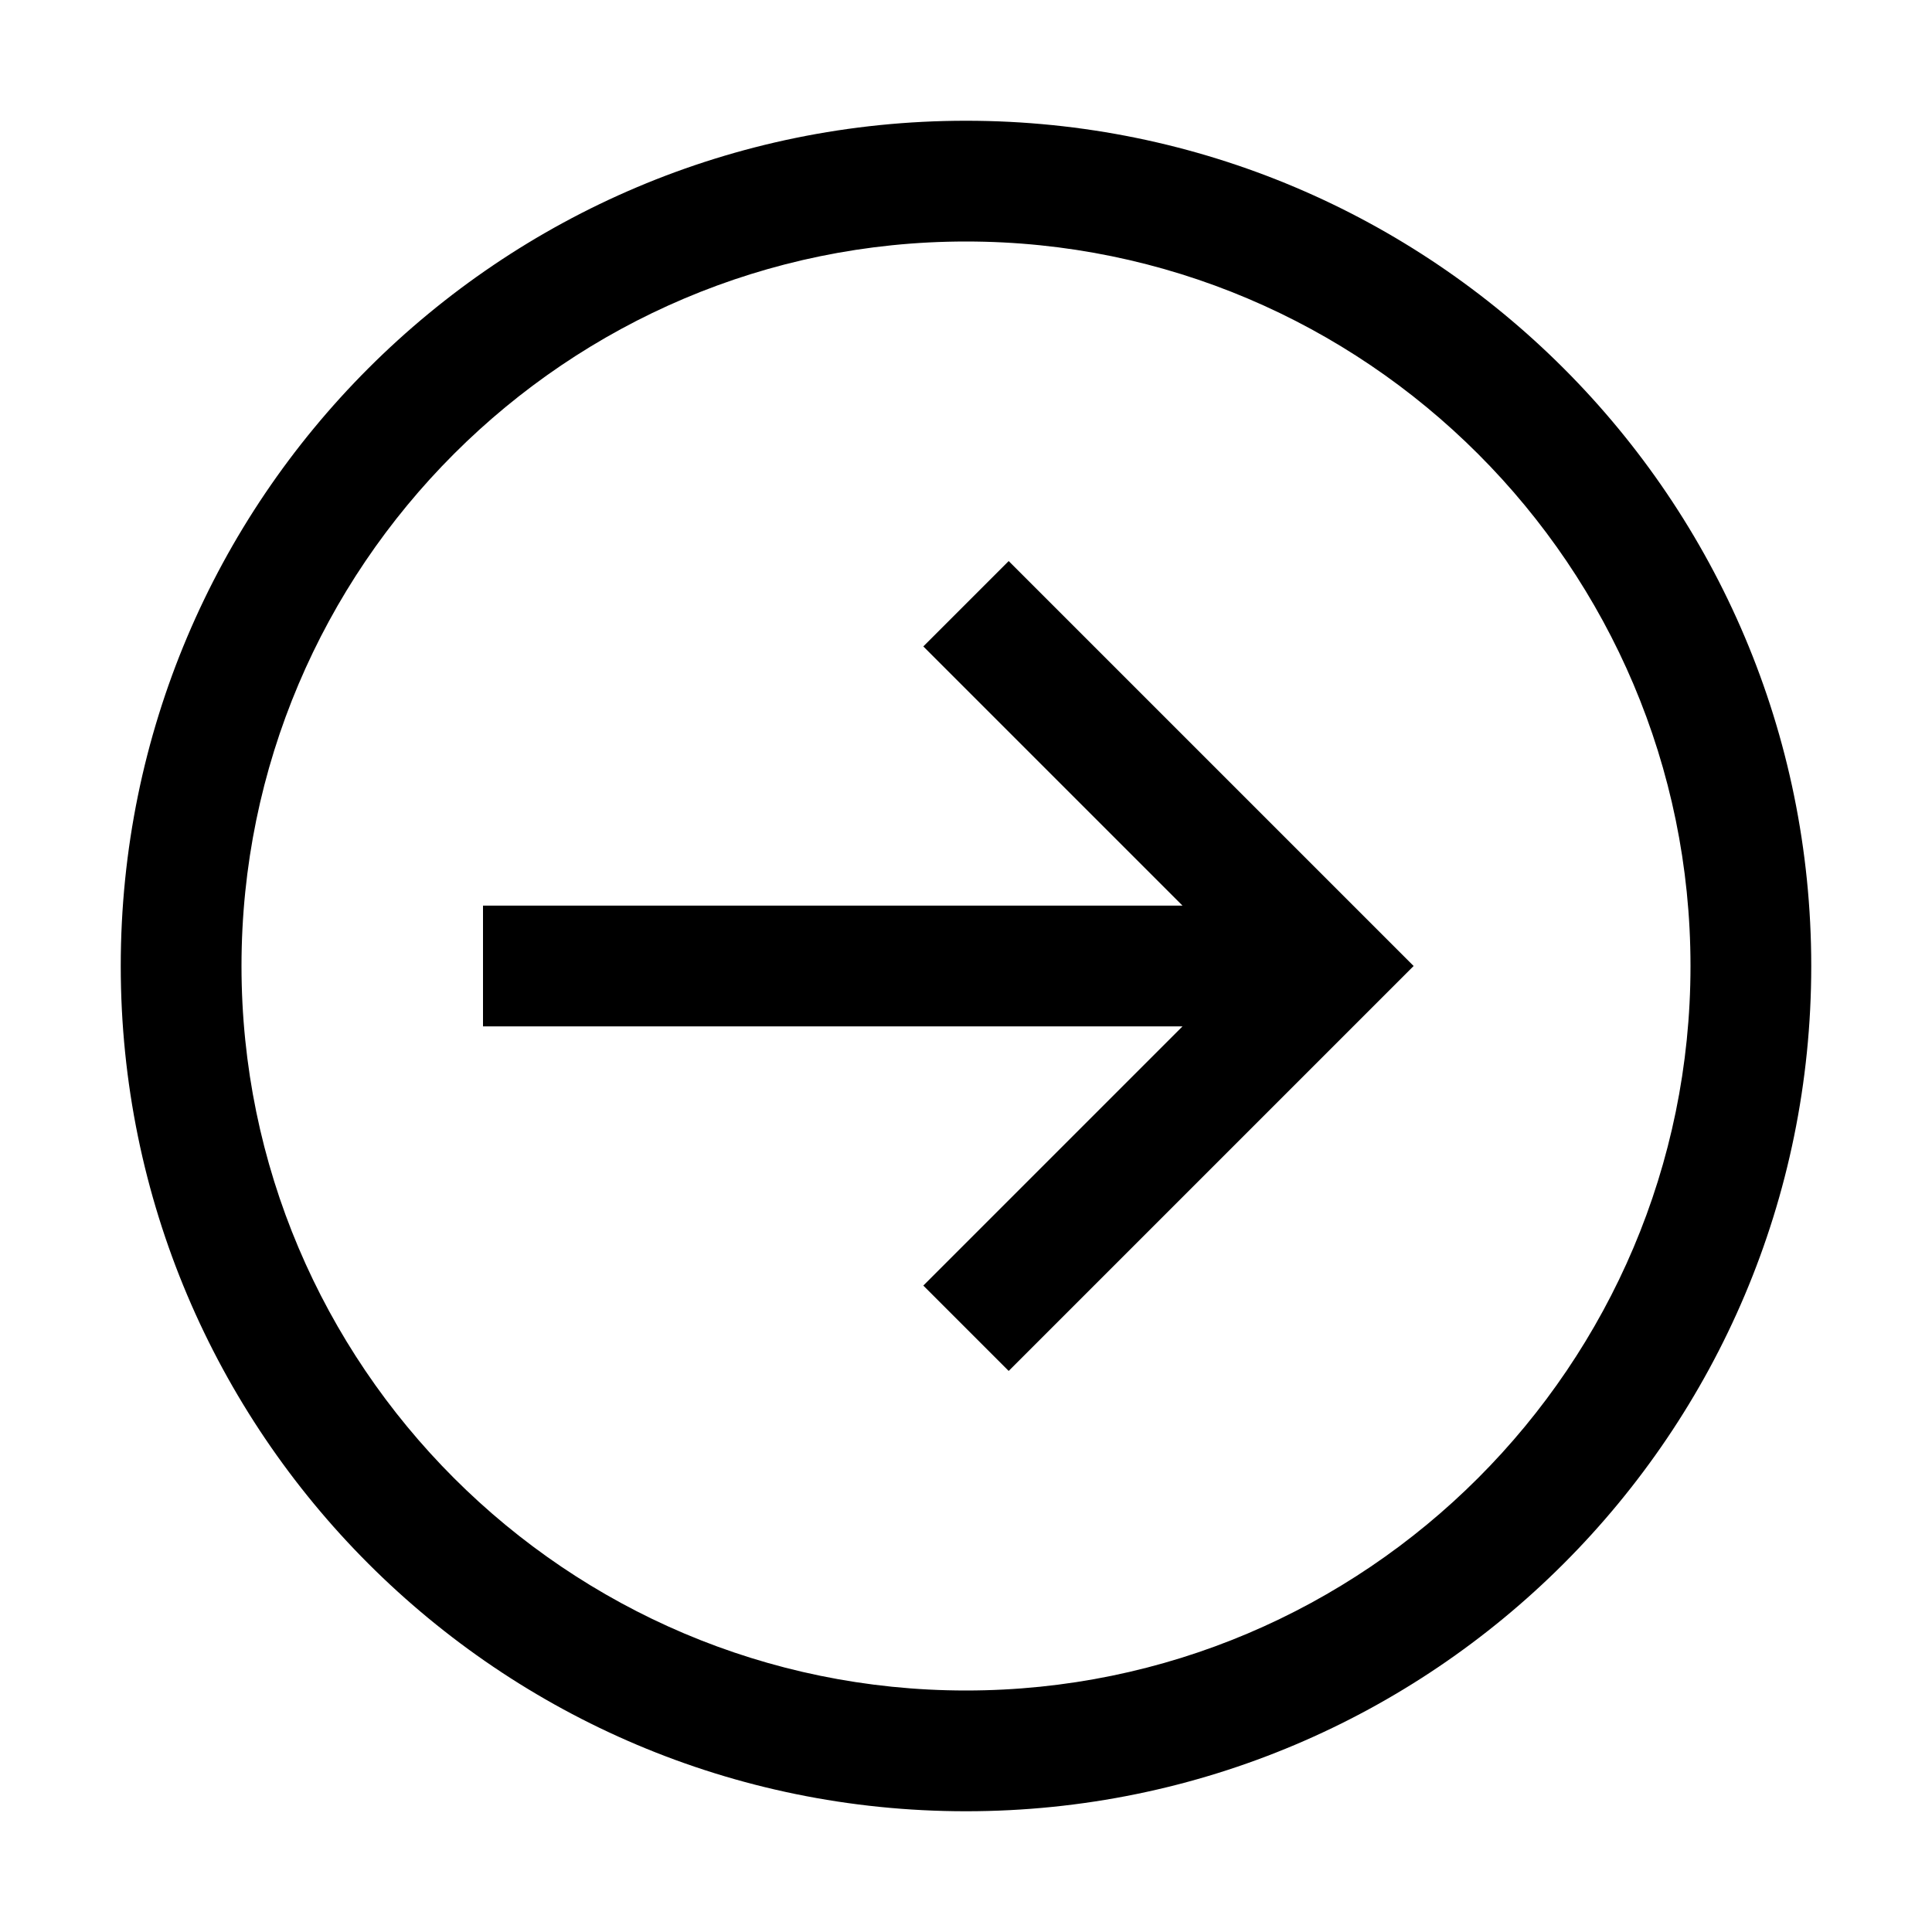
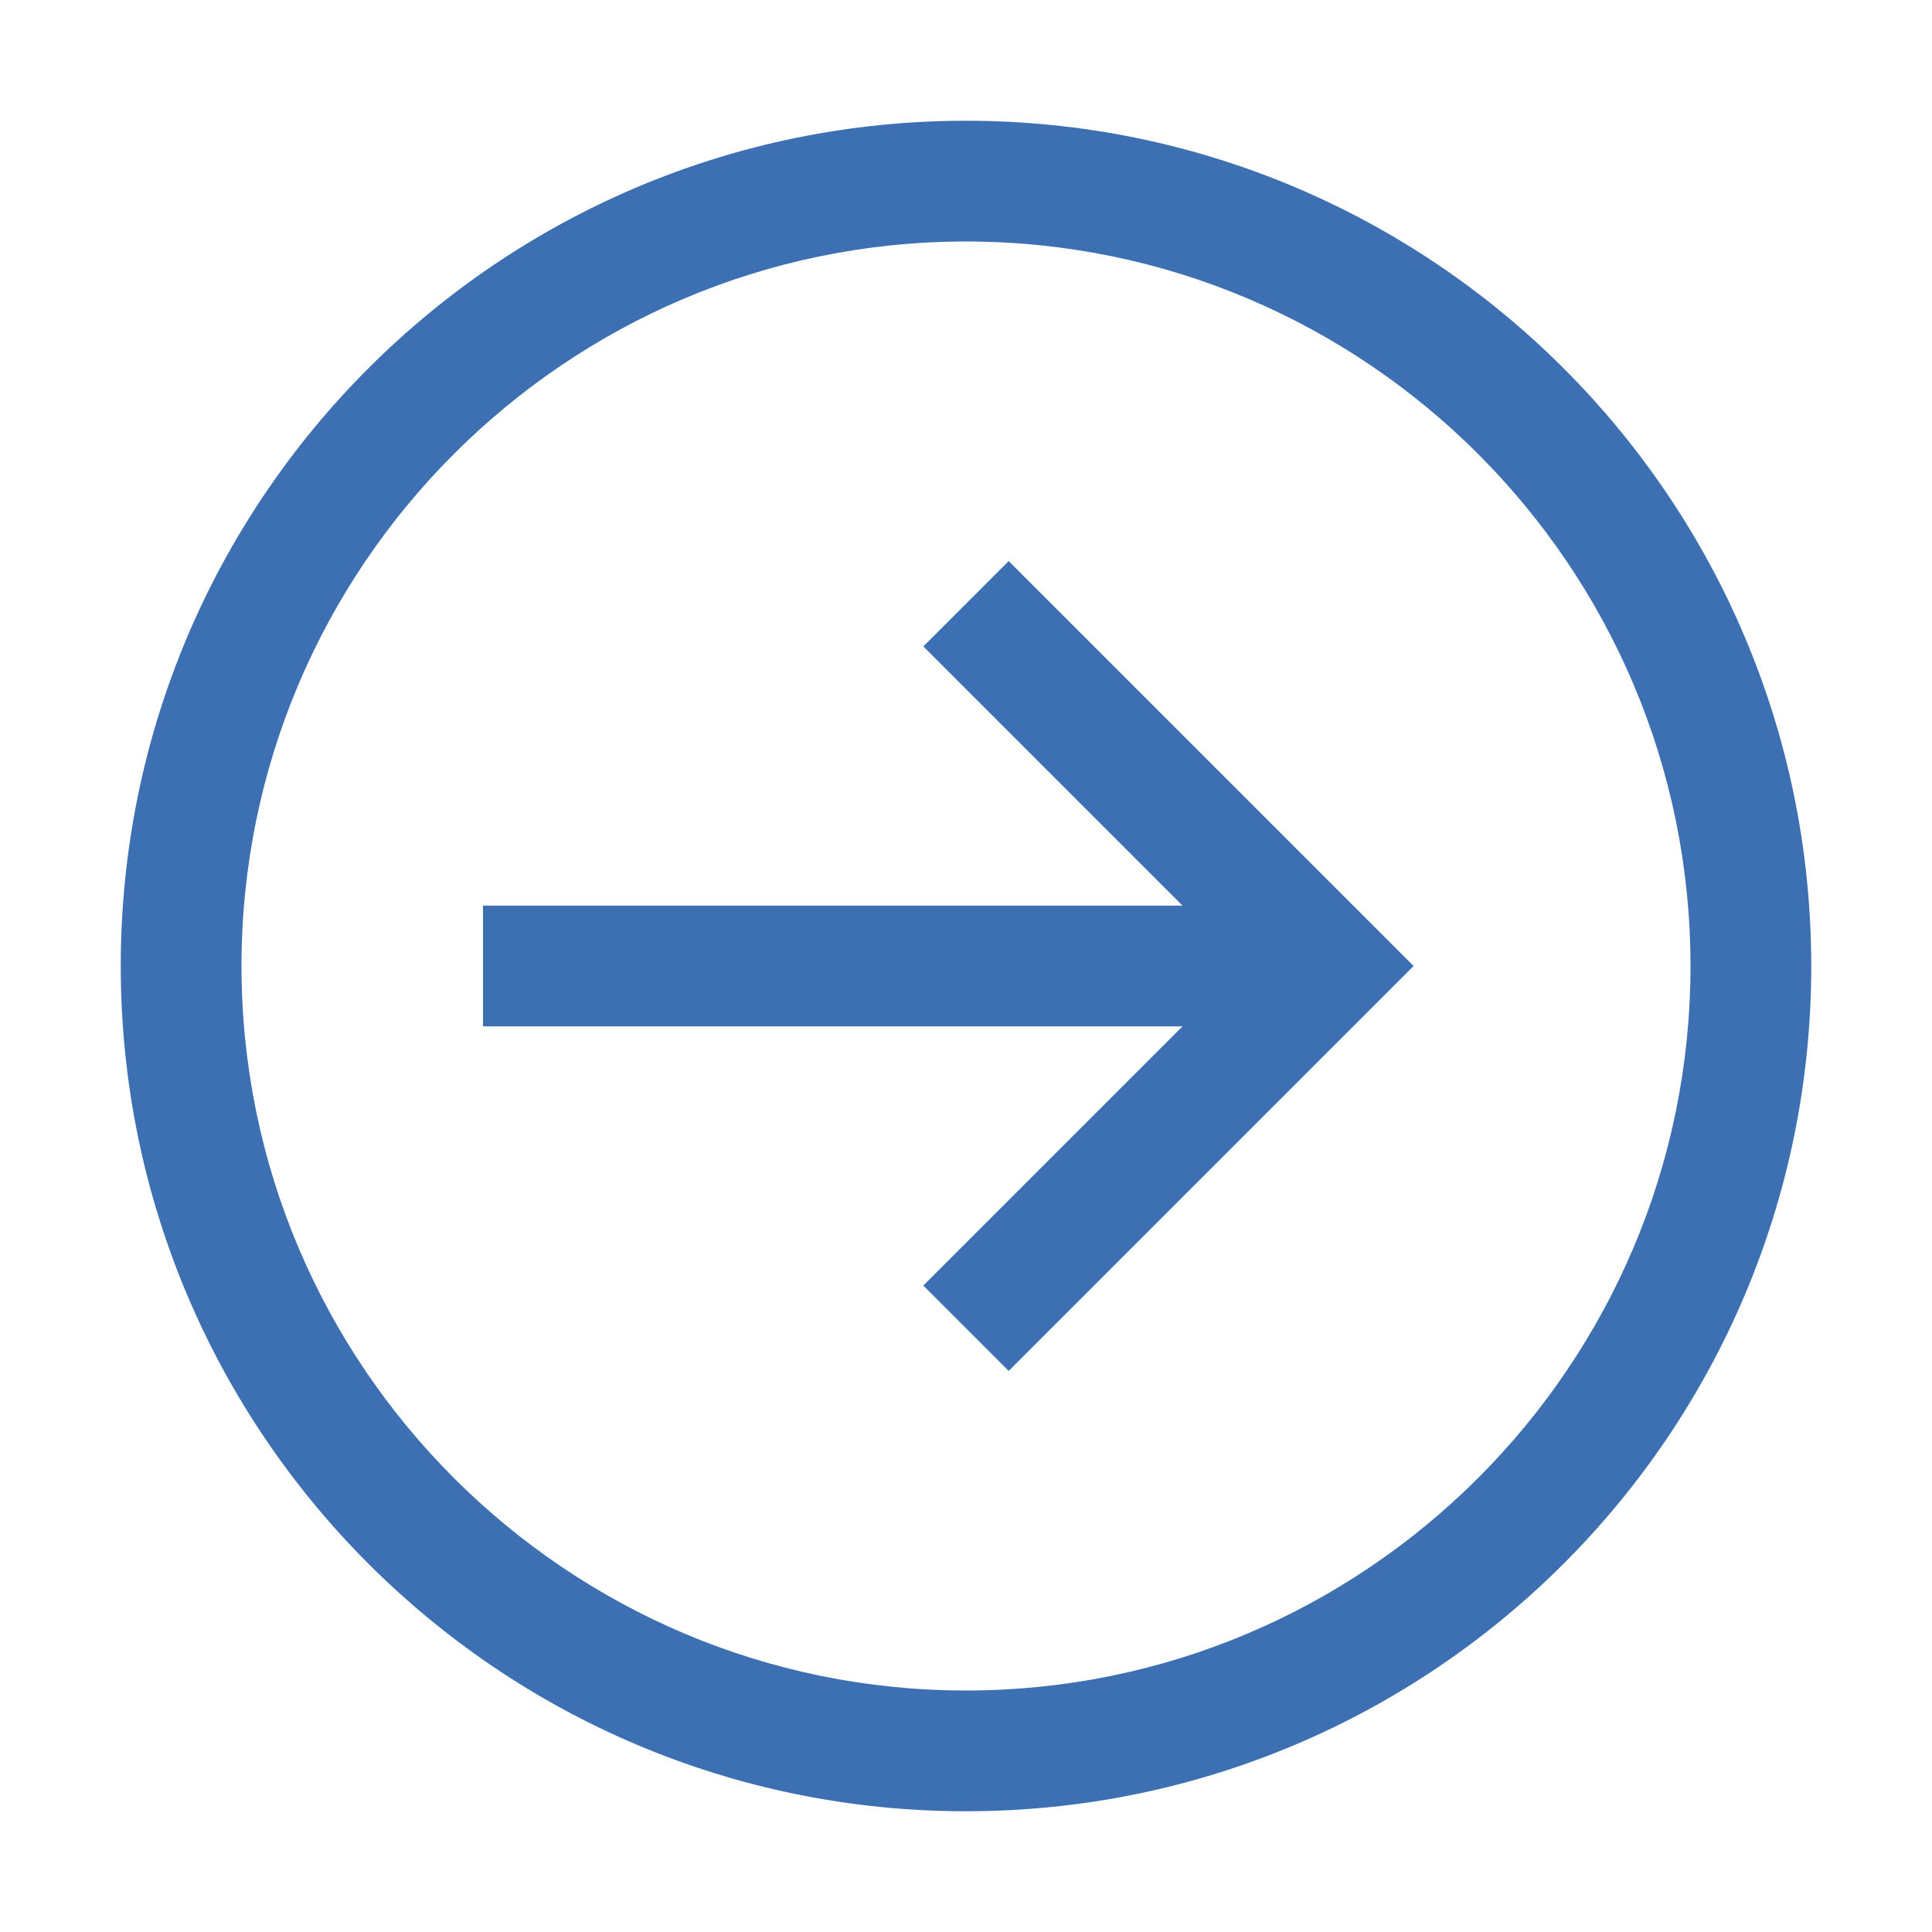
<svg xmlns="http://www.w3.org/2000/svg" viewBox="0 0 32 32">
-   <path d="M15.293 10.707L19.586 15H8v2h11.586l-4.293 4.293 1.414 1.414L23.414 16l-6.707-6.707z" />
-   <path d="M16 2C8.269 2 2 8.269 2 16s6.269 14 14 14 14-6.269 14-14S23.731 2 16 2zm0 26C9.383 28 4 22.617 4 16S9.383 4 16 4s12 5.383 12 12-5.383 12-12 12z" />
+   <path style="fill:#3D70B2" d="M15.293 10.707L19.586 15H8v2h11.586l-4.293 4.293 1.414 1.414L23.414 16l-6.707-6.707z" />
+   <path style="fill:#3D70B2" d="M16 2C8.269 2 2 8.269 2 16s6.269 14 14 14 14-6.269 14-14S23.731 2 16 2zm0 26C9.383 28 4 22.617 4 16S9.383 4 16 4s12 5.383 12 12-5.383 12-12 12z" />
</svg>
